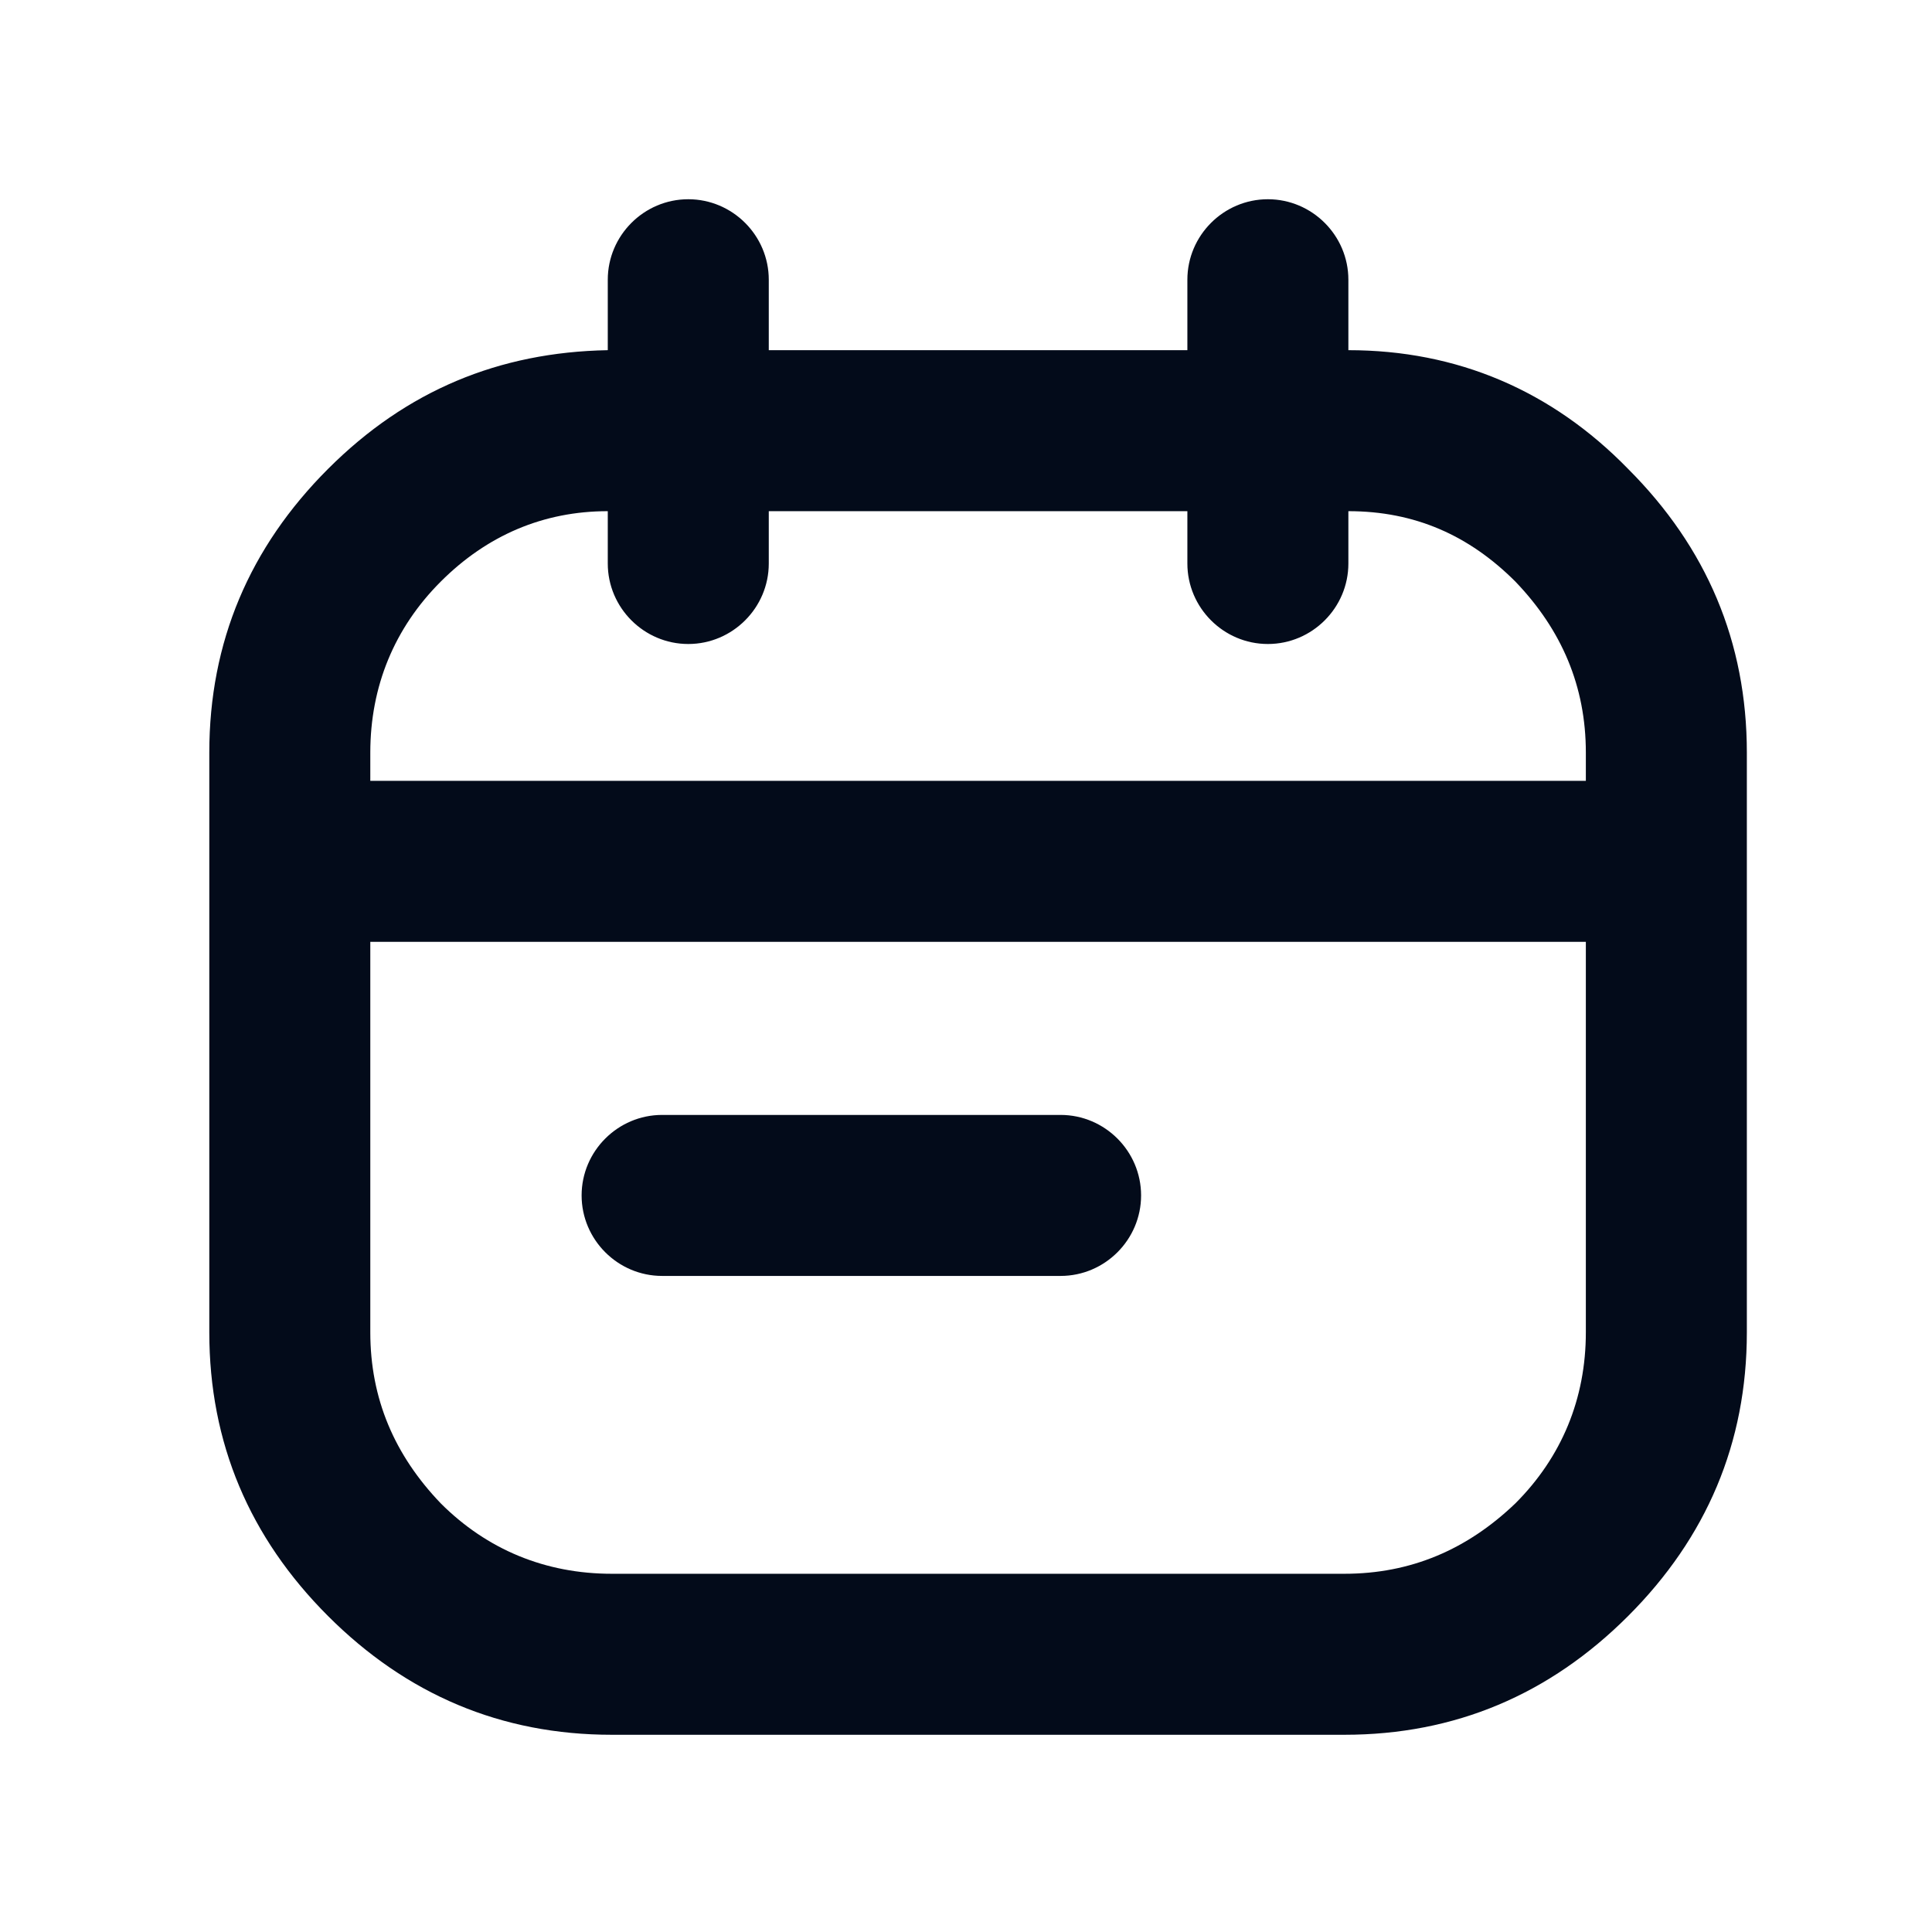
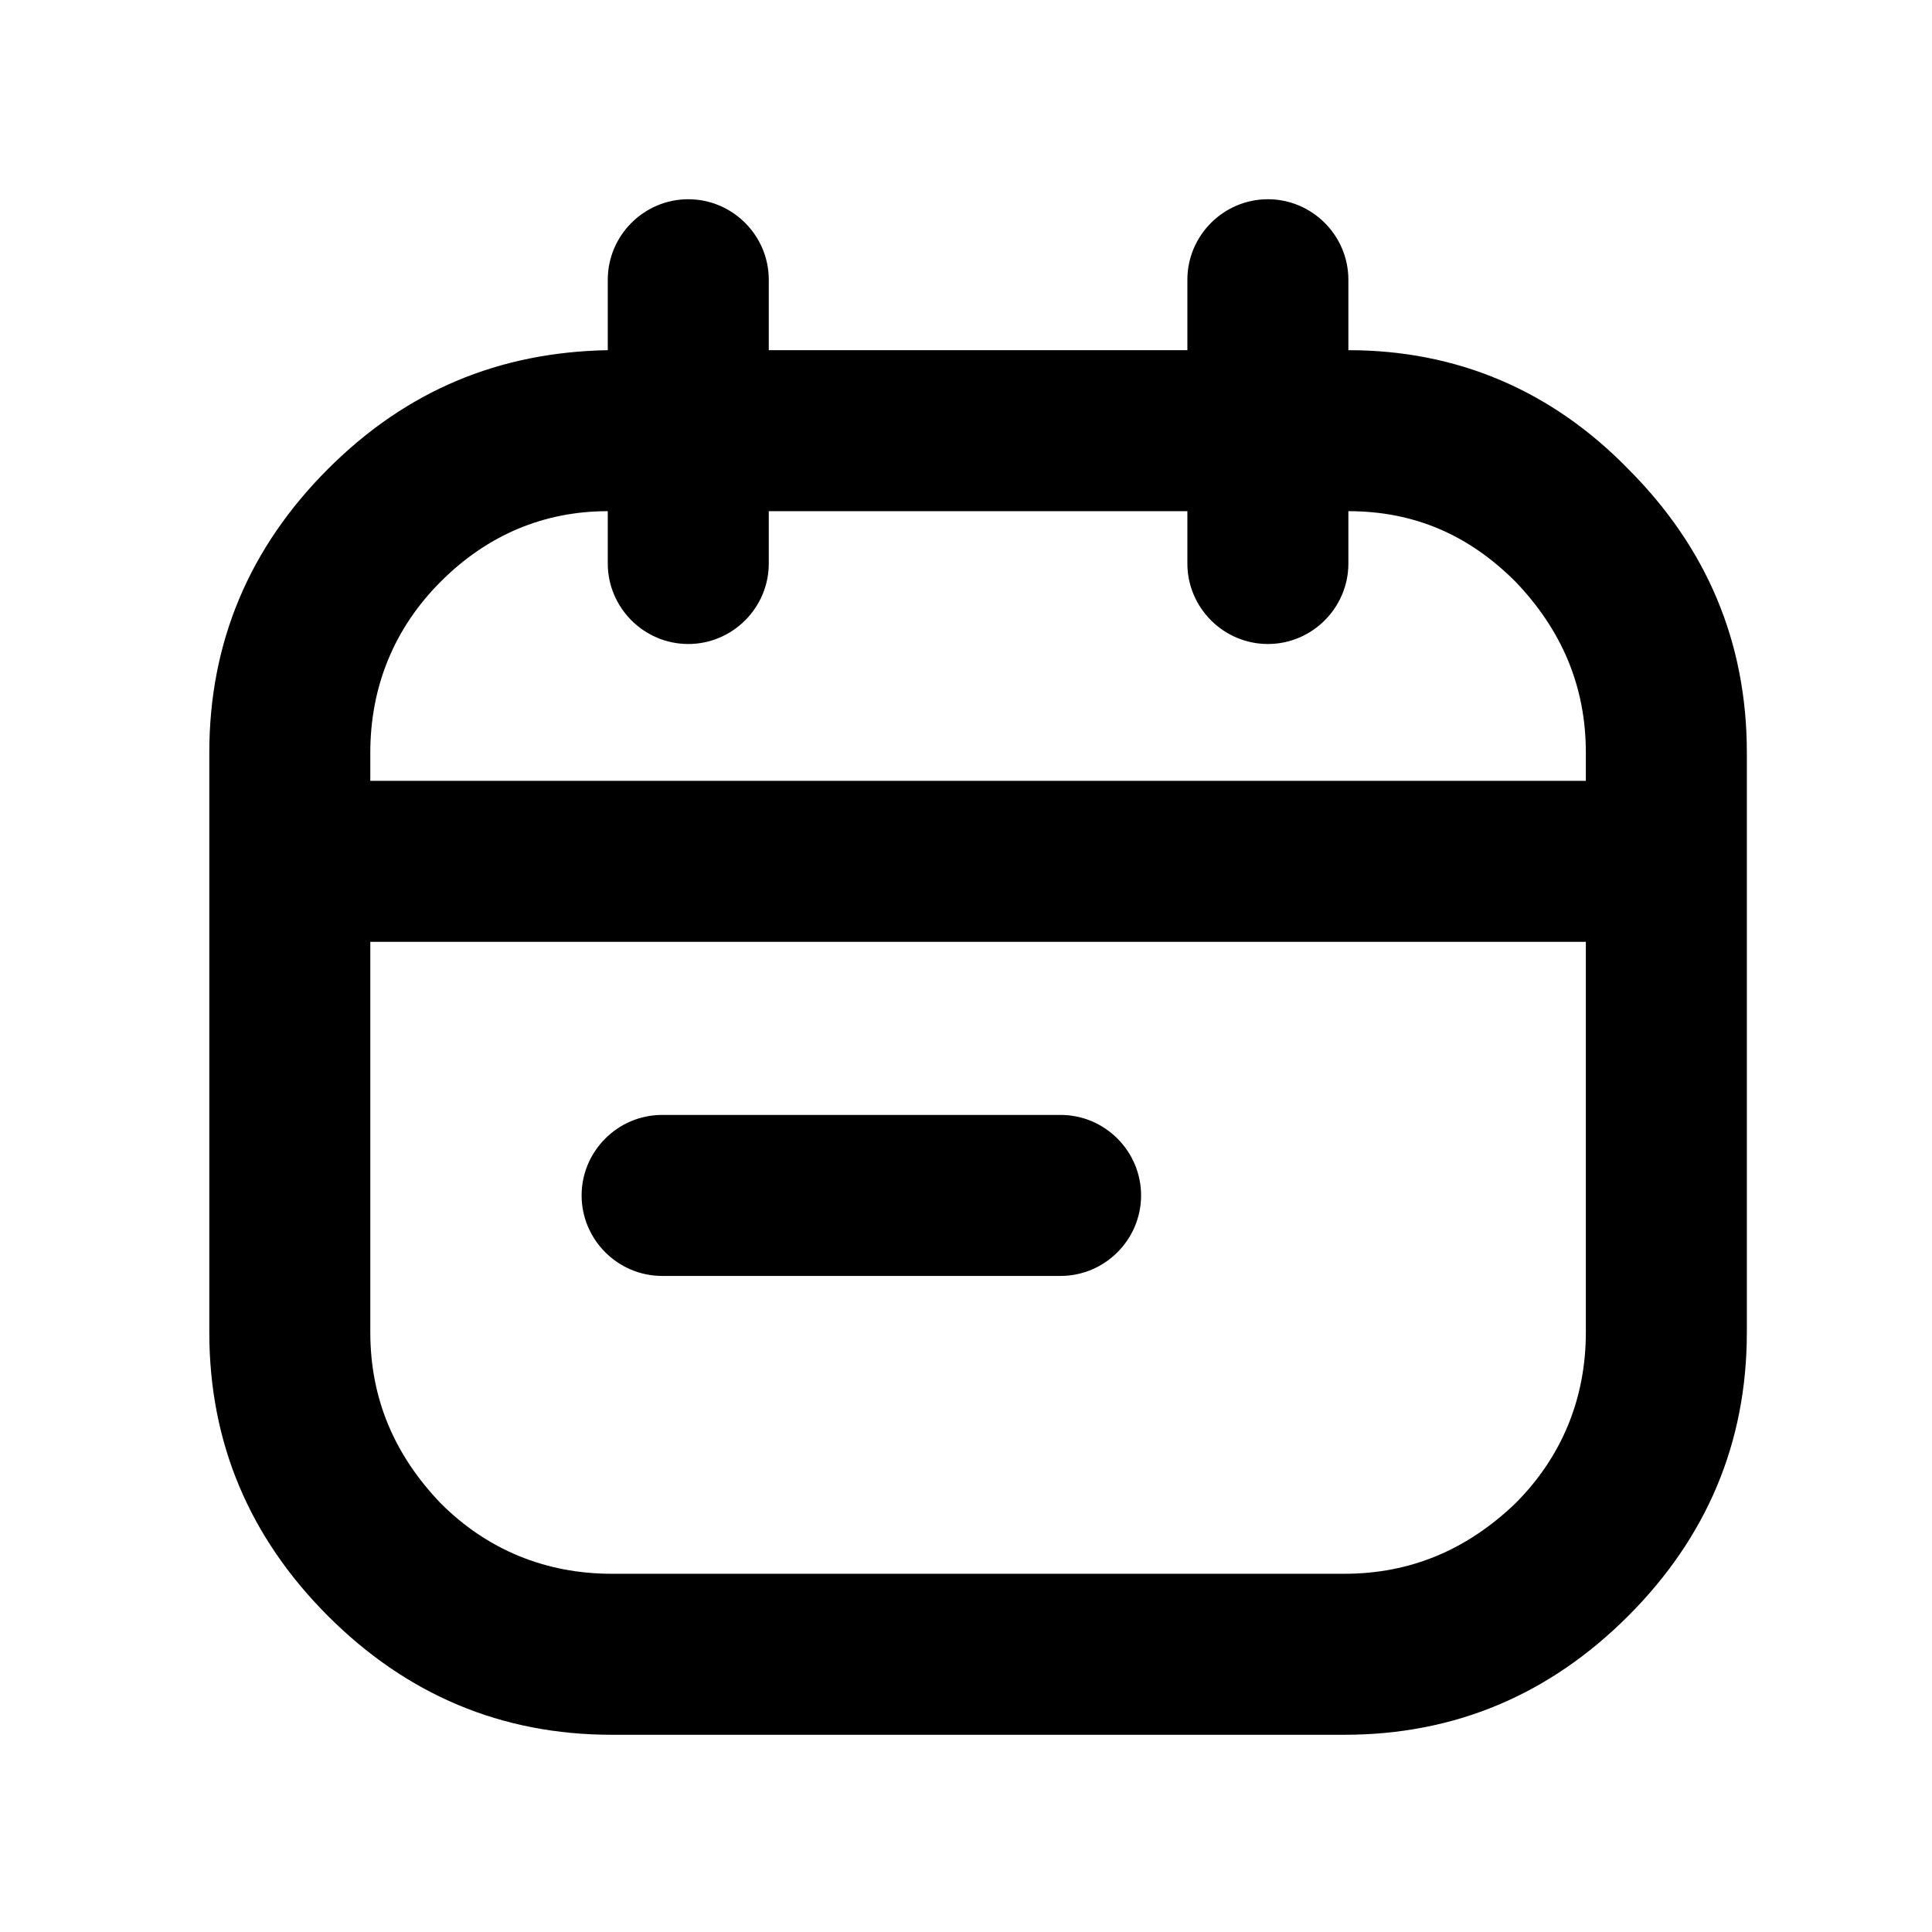
- <svg xmlns="http://www.w3.org/2000/svg" id="_图层_1" data-name="图层_1" version="1.1" viewBox="0 0 96 96">
-   <defs>
-     <style>
-       .st0 {
-         fill: #030b1a;
-         fill-rule: evenodd;
-       }
-     </style>
-   </defs>
+ <svg xmlns="http://www.w3.org/2000/svg" id="_图层_1" version="1.1" viewBox="0 0 96 96">
  <path class="st0" d="M38.2,13.9c0,0,0,.1,0,.2v3.3h20.8v-3.3c0,0,0-.1,0-.2,0-2.2,1.8-4,4-4s4,1.8,4,4,0,.1,0,.2v3.3c5.4,0,10.1,2,13.9,5.9,3.9,3.9,5.9,8.6,5.9,14.1v28.8c0,5.5-2,10.2-5.9,14.1-3.9,3.9-8.6,5.9-14.1,5.9H30.4c-5.5,0-10.2-2-14.1-5.9-3.9-3.9-5.9-8.6-5.9-14.1v-28.8c0-5.5,2-10.2,5.9-14.1,3.9-3.9,8.5-5.8,13.9-5.9v-3.3c0,0,0-.1,0-.2,0-2.2,1.8-4,4-4s4,1.8,4,4ZM30.2,25.4c-3.2,0-6,1.2-8.3,3.5-2.3,2.3-3.5,5.2-3.5,8.5v1.4h60.4v-1.4c0-3.3-1.2-6.1-3.5-8.5-2.3-2.3-5-3.5-8.3-3.5v2.4c0,0,0,.1,0,.2,0,2.2-1.8,4-4,4s-4-1.8-4-4,0-.1,0-.2v-2.4h-20.8v2.4c0,0,0,.1,0,.2,0,2.2-1.8,4-4,4s-4-1.8-4-4,0-.1,0-.2v-2.4ZM78.8,46.8H18.4v19.4c0,3.3,1.2,6.1,3.5,8.5,2.3,2.3,5.2,3.5,8.5,3.5h36.4c3.3,0,6.1-1.2,8.5-3.5,2.3-2.3,3.5-5.2,3.5-8.5v-19.4ZM32.9,63.4c0,0,.1,0,.2,0h19.4c0,0,.1,0,.2,0,2.2,0,4-1.8,4-4s-1.8-4-4-4-.1,0-.2,0h-19.4c0,0-.1,0-.2,0-2.2,0-4,1.8-4,4s1.8,4,4,4Z" />
</svg>
